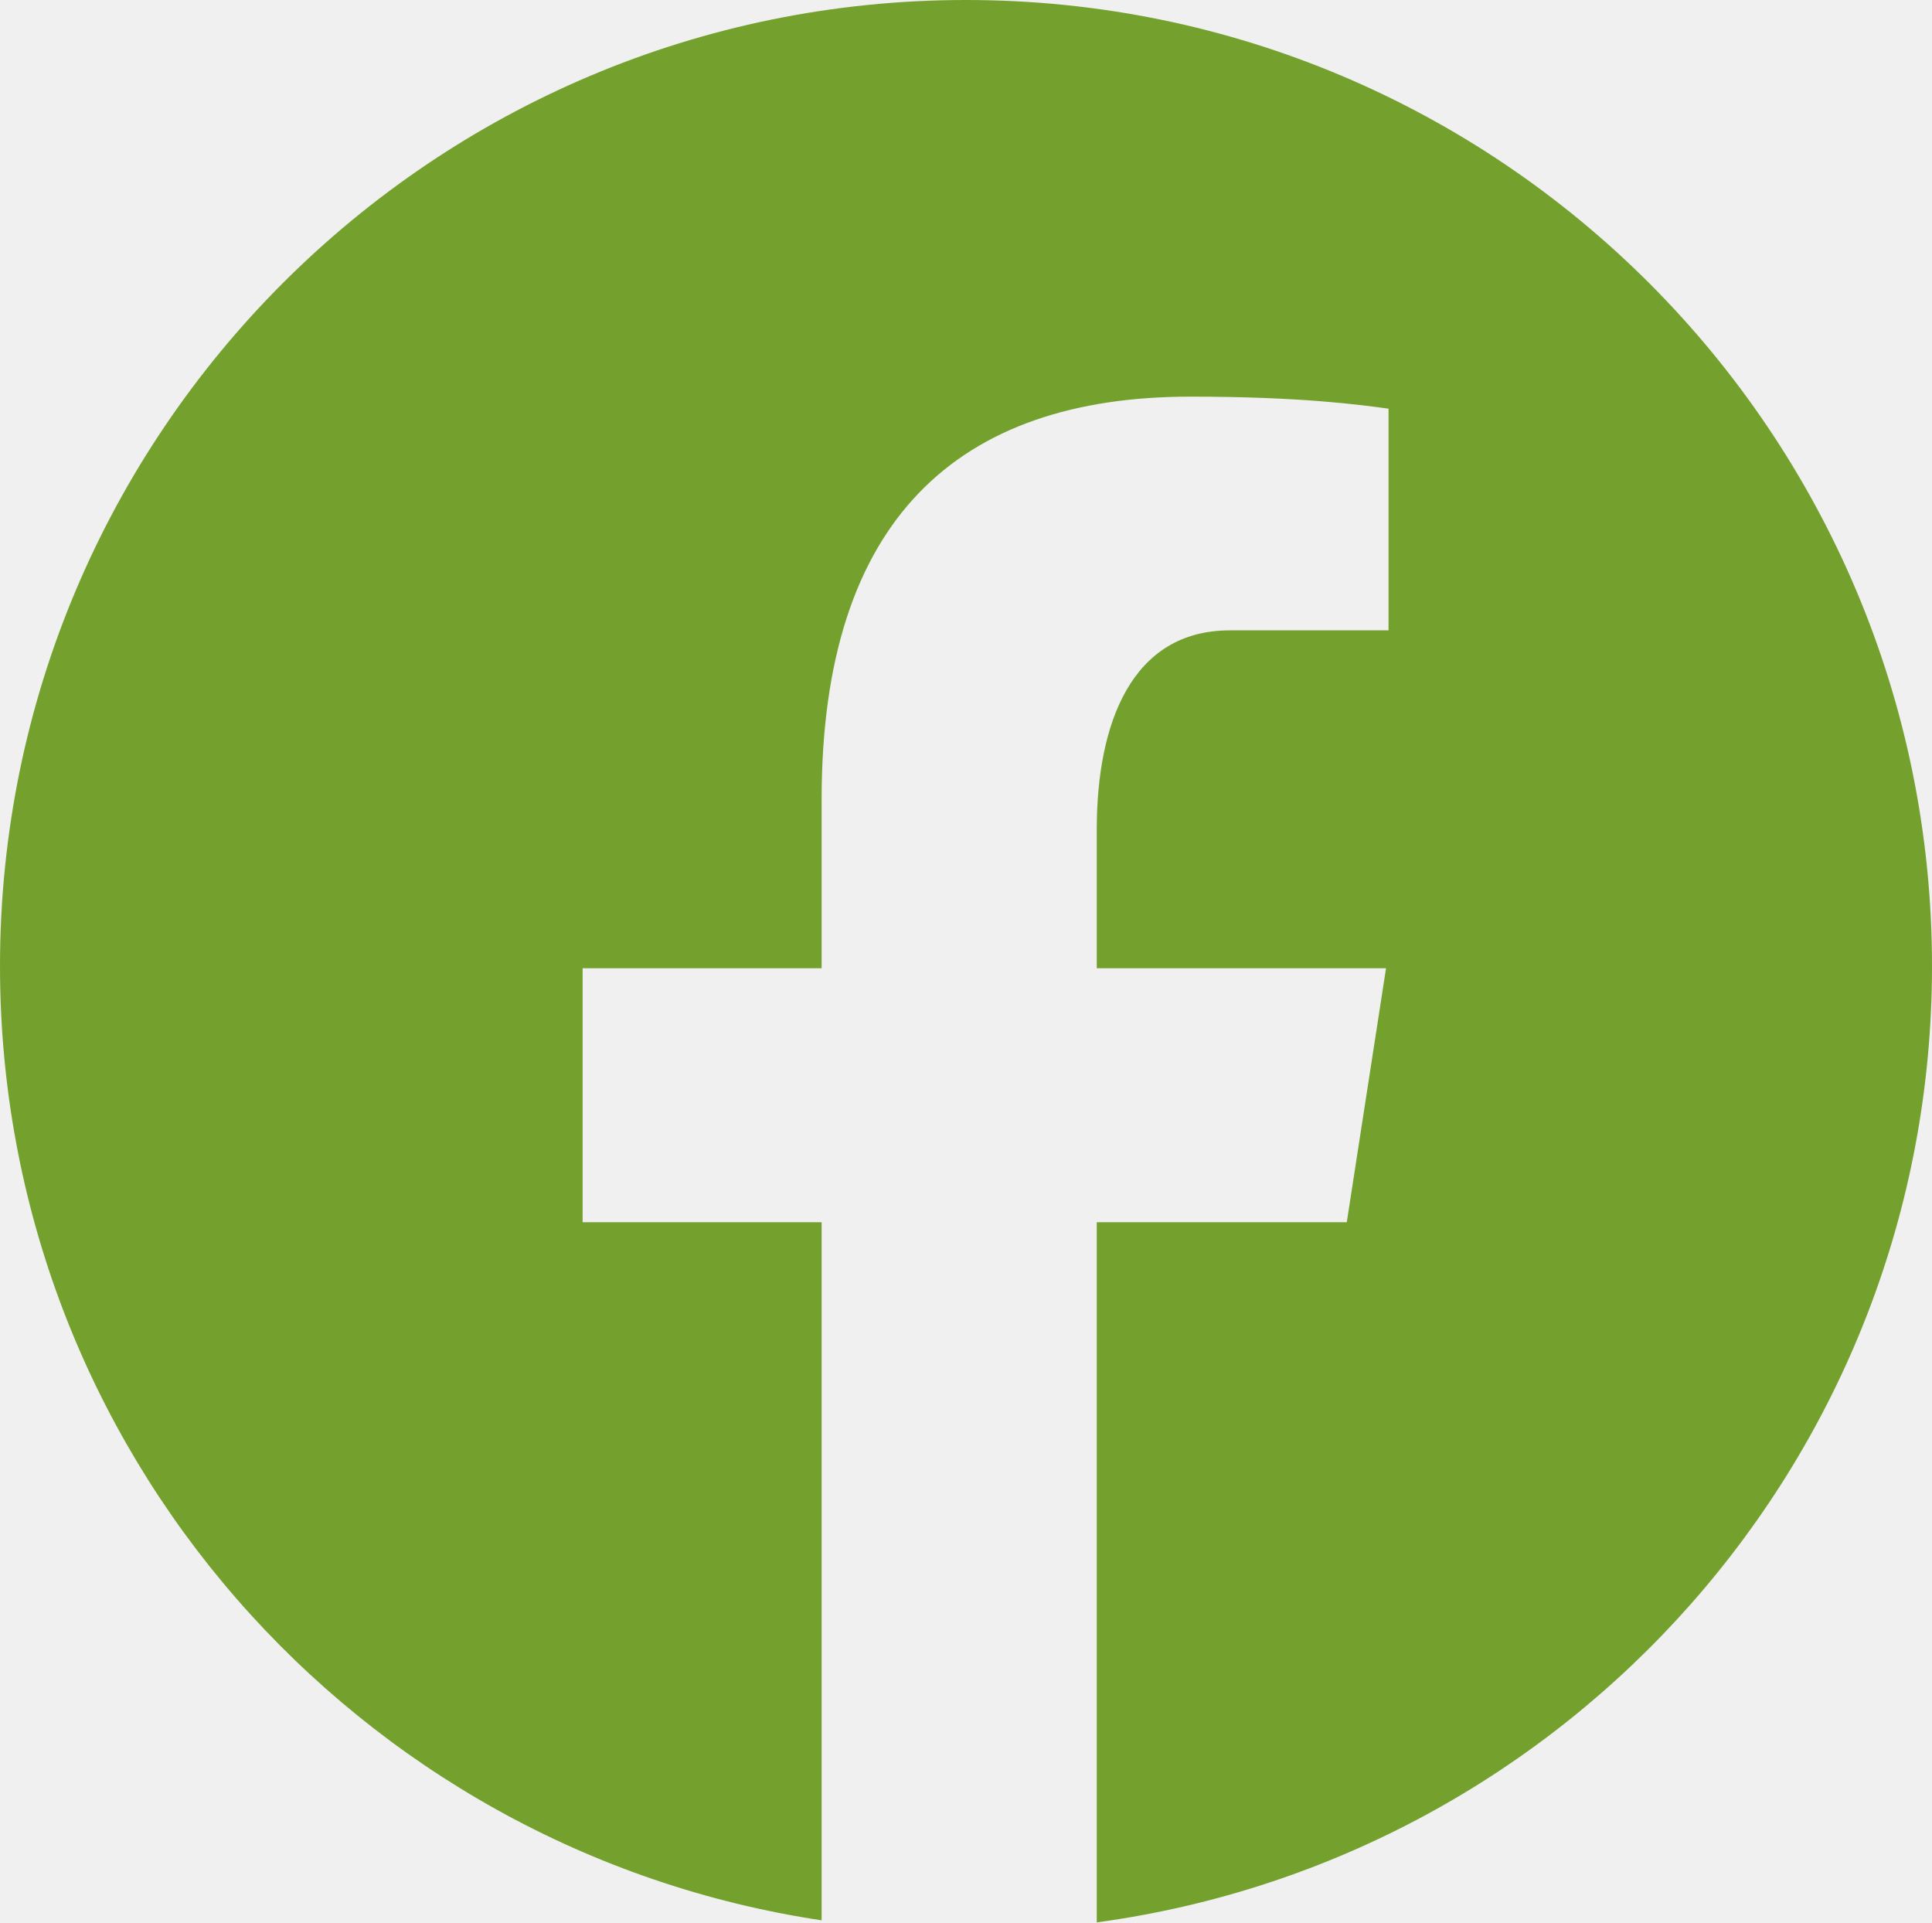
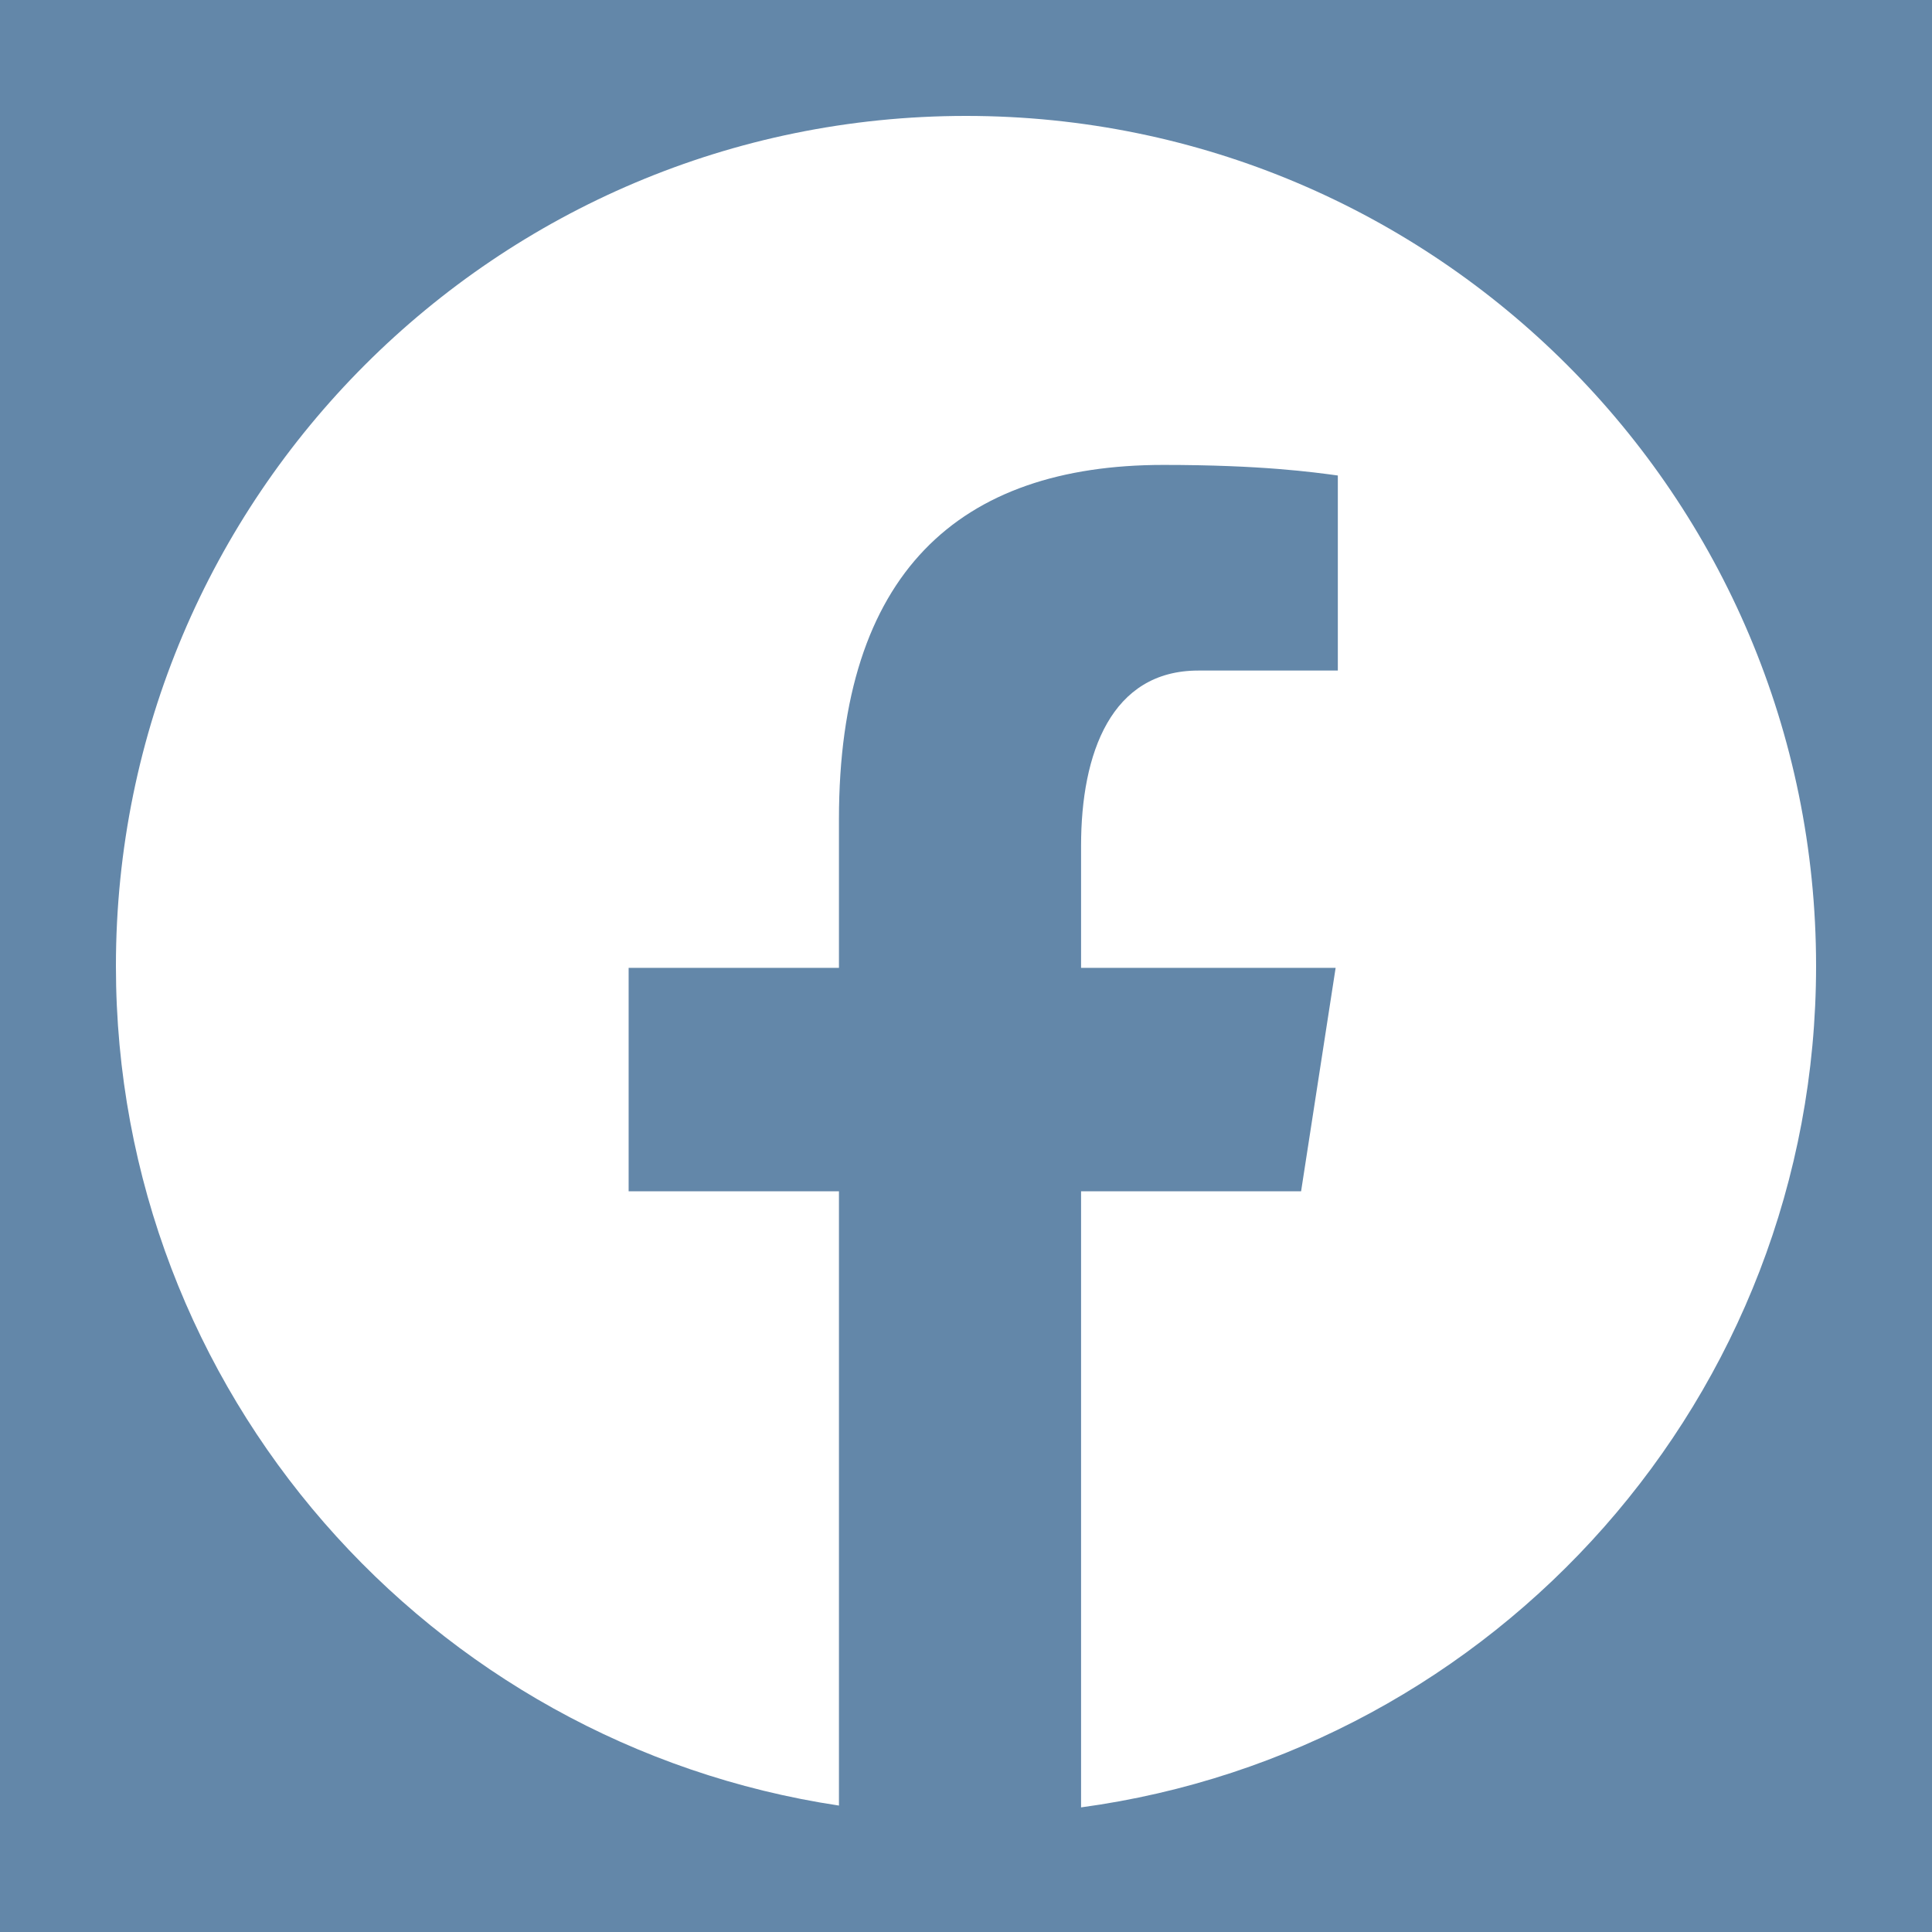
- <svg xmlns="http://www.w3.org/2000/svg" viewBox="15.36 15.36 225.28 224.13">
-   <g fill="#74a12e" fill-rule="nonzero" stroke="none" stroke-width="1" stroke-linecap="butt" stroke-linejoin="miter" stroke-miterlimit="10" stroke-dasharray="" stroke-dashoffset="0" font-family="none" font-weight="none" font-size="none" text-anchor="none" style="mix-blend-mode: normal">
+ <svg xmlns="http://www.w3.org/2000/svg" viewBox="0,0,256,256" width="50px" height="50px">
+   <g fill="#6387a9" fill-rule="nonzero" stroke="none" stroke-width="1" stroke-linecap="butt" stroke-linejoin="miter" stroke-miterlimit="10" stroke-dasharray="" stroke-dashoffset="0" font-family="none" font-weight="none" font-size="none" text-anchor="none" style="mix-blend-mode: normal">
+     <path d="M0,256v-256h256v256z" id="bgRectangle" />
+   </g>
+   <g fill="#ffffff" fill-rule="nonzero" stroke="none" stroke-width="1" stroke-linecap="butt" stroke-linejoin="miter" stroke-miterlimit="10" stroke-dasharray="" stroke-dashoffset="0" font-family="none" font-weight="none" font-size="none" text-anchor="none" style="mix-blend-mode: normal">
    <g transform="scale(5.12,5.12)">
      <path d="M25,3c-12.15,0 -22,9.85 -22,22c0,11.03 8.125,20.137 18.712,21.728v-15.897h-5.443v-5.783h5.443v-3.848c0,-6.371 3.104,-9.168 8.399,-9.168c2.536,0 3.877,0.188 4.512,0.274v5.048h-3.612c-2.248,0 -3.033,2.131 -3.033,4.533v3.161h6.588l-0.894,5.783h-5.694v15.944c10.738,-1.457 19.022,-10.638 19.022,-21.775c0,-12.15 -9.85,-22 -22,-22z" />
    </g>
  </g>
</svg>
